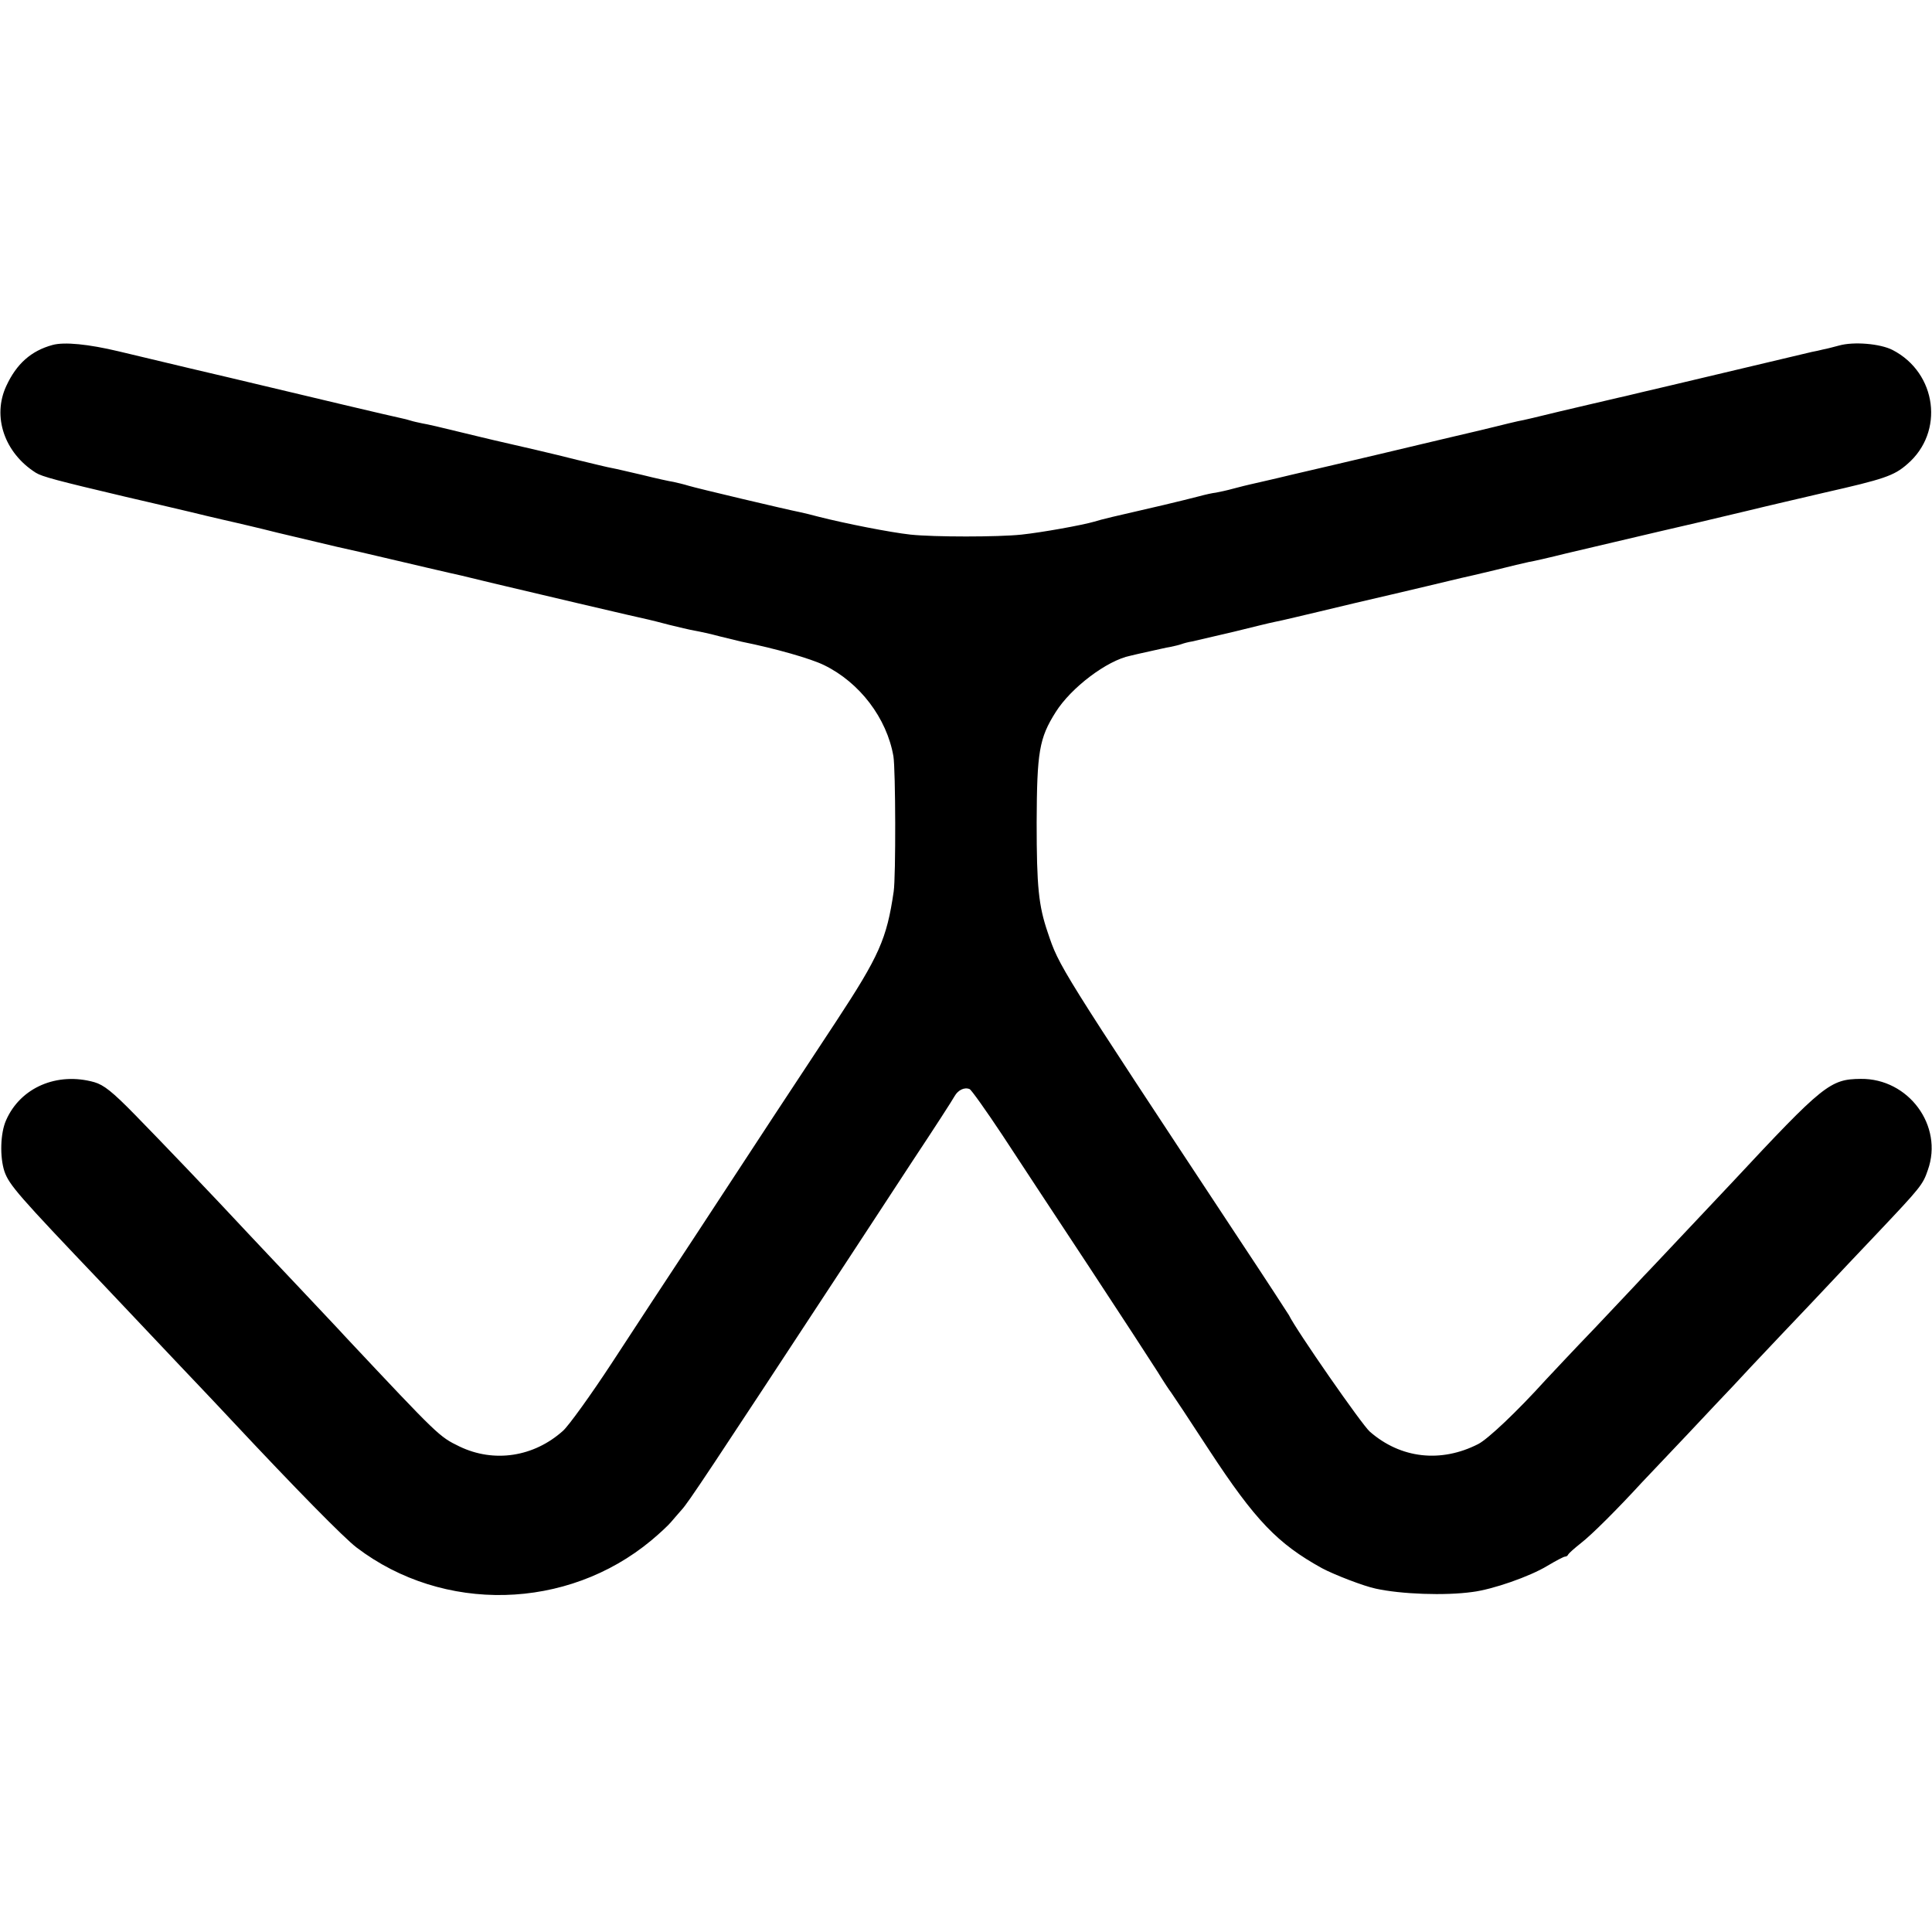
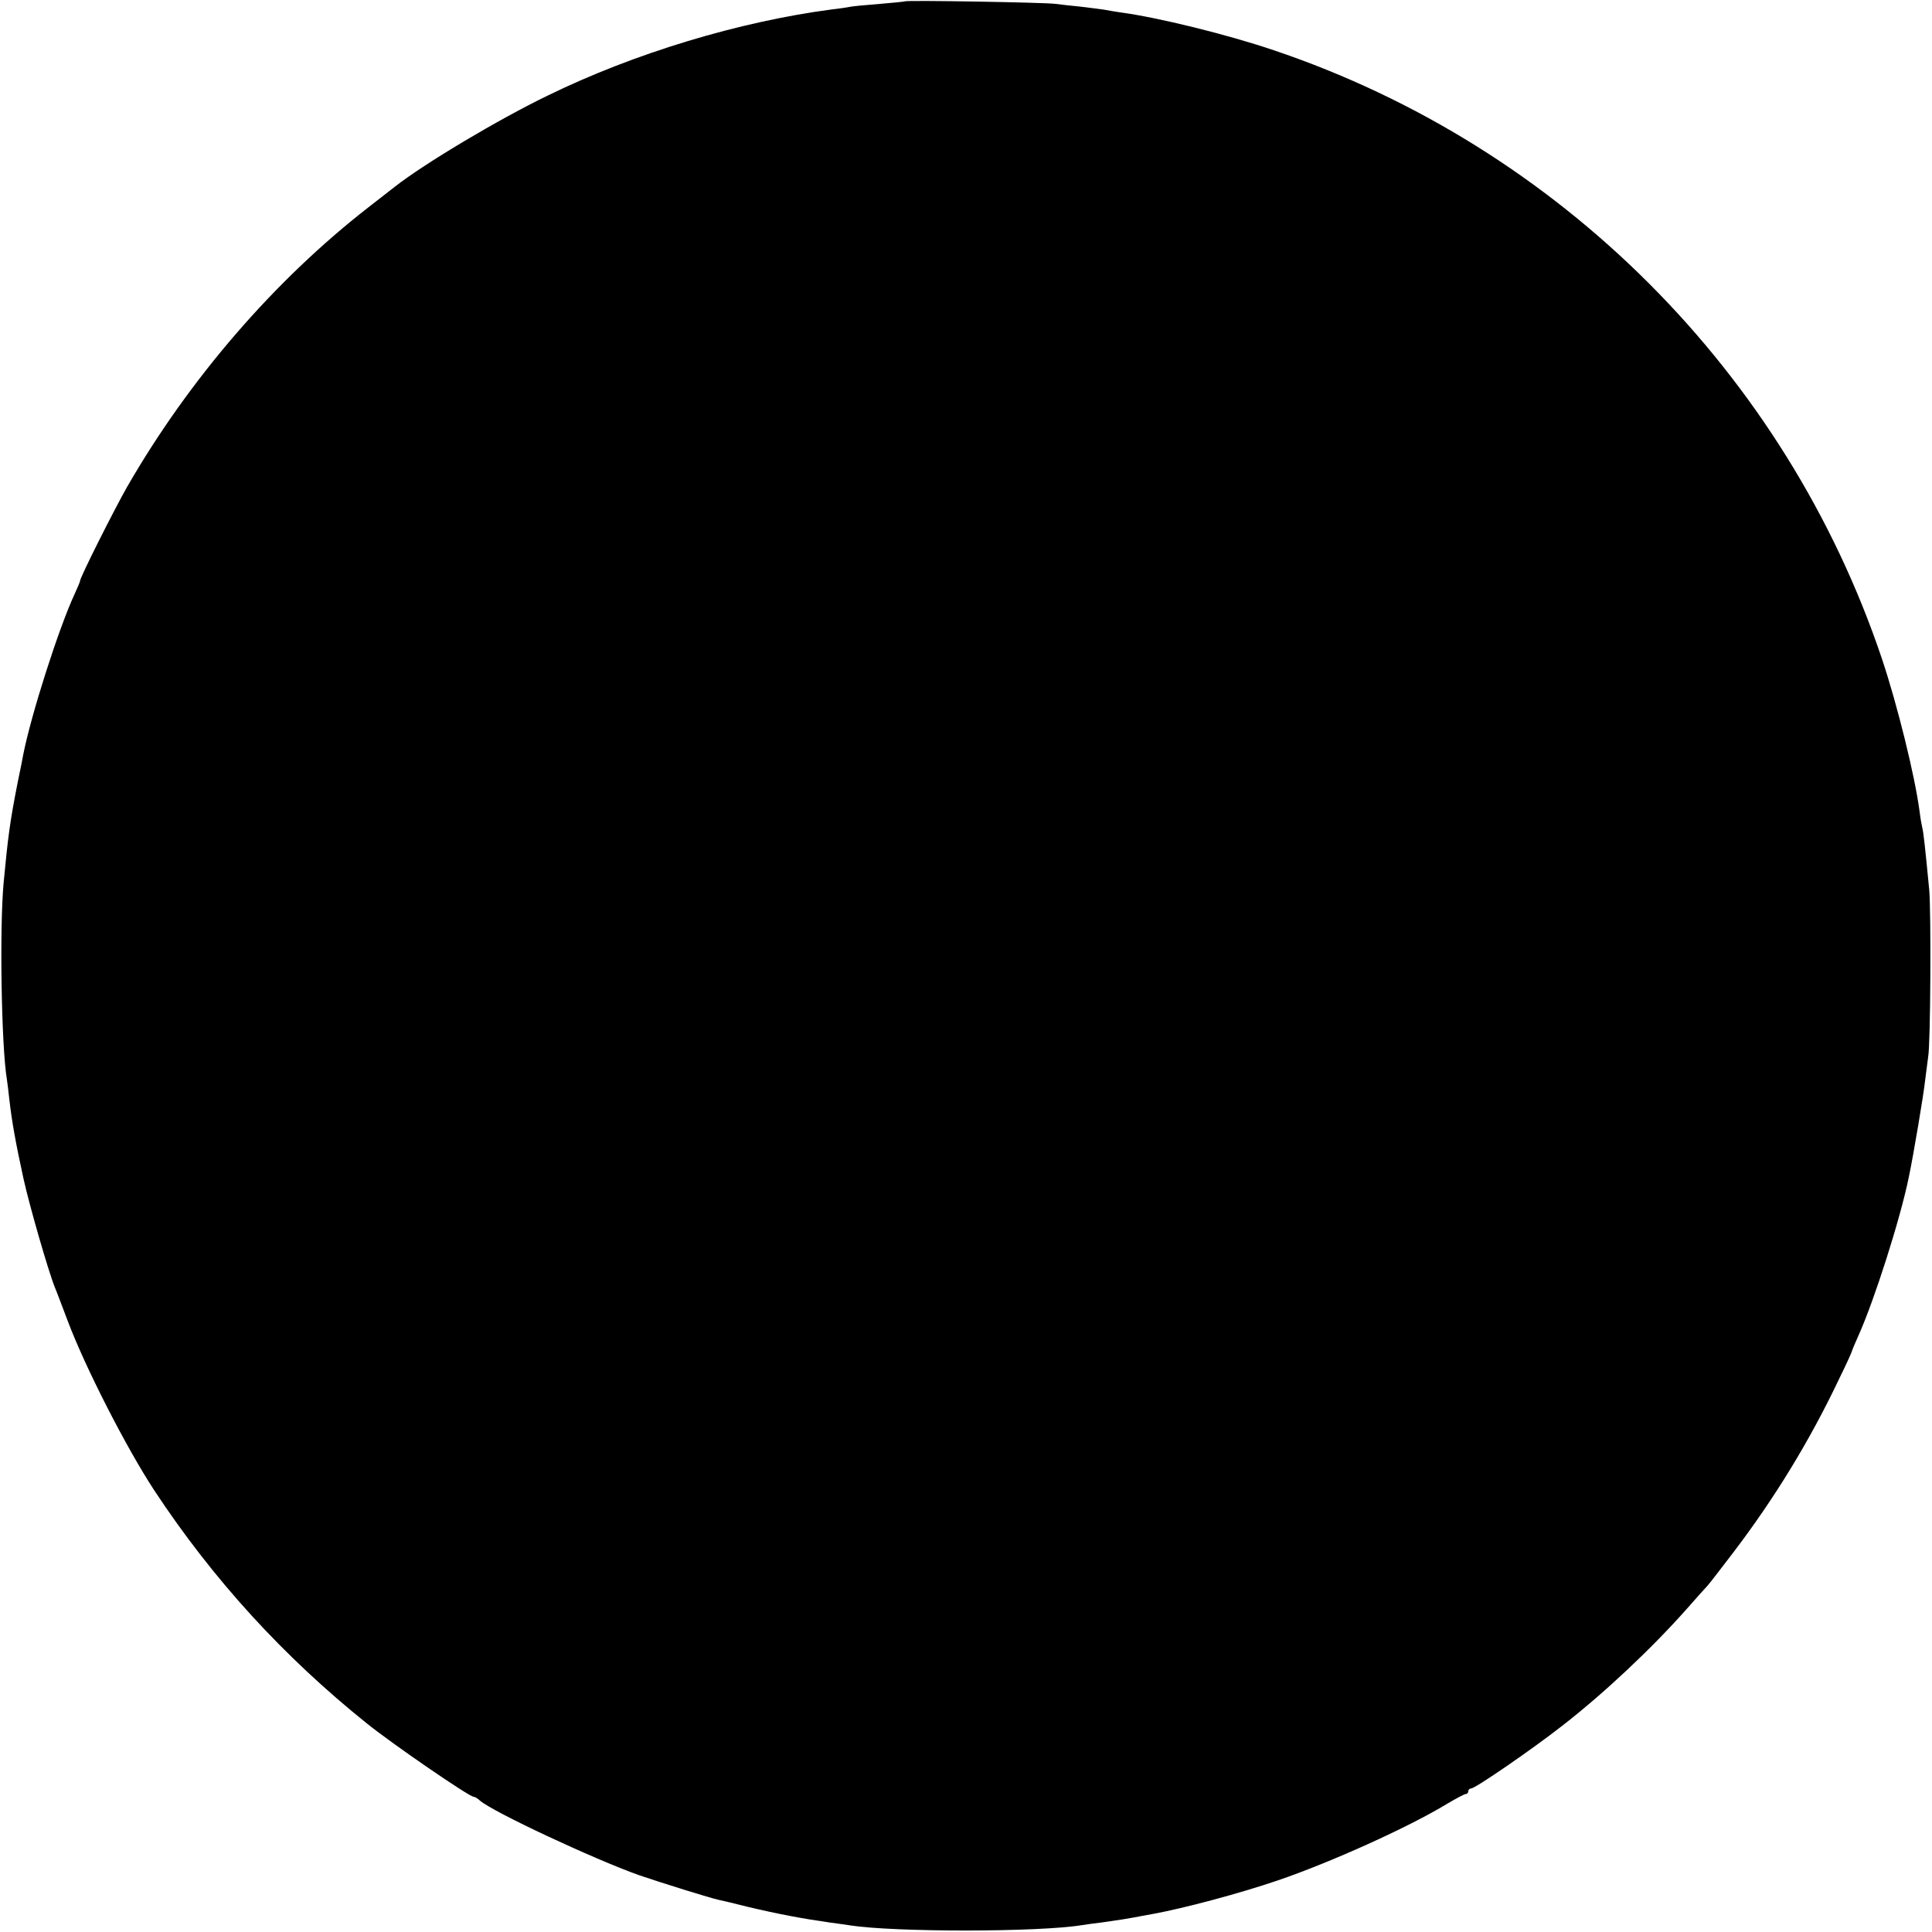
<svg xmlns="http://www.w3.org/2000/svg" version="1.0" width="700pt" height="700pt" viewBox="0 0 700 700" preserveAspectRatio="xMidYMid meet">
  <g transform="translate(0,700) scale(0.1,-0.1)" fill="#000000" stroke="none">
-     <path d="M190 5750 c-77 -21 -130 -68 -167 -148 -52 -111 -7 -243 107 -315 23 -14 75 -28 325 -87 44 -10 150 -35 235 -55 85 -21 162 -38 170 -40 8 -2 74 -17 145 -35 72 -17 168 -40 215 -51 47 -10 123 -28 170 -39 85 -20 251 -59 280 -65 8 -2 62 -15 120 -29 129 -31 539 -127 560 -131 8 -2 42 -10 75 -19 33 -8 74 -18 92 -21 17 -3 59 -12 92 -21 34 -8 69 -17 78 -19 124 -25 250 -61 299 -85 129 -63 227 -192 251 -330 8 -49 9 -436 1 -490 -25 -172 -53 -234 -208 -470 -53 -80 -153 -233 -224 -340 -70 -107 -200 -305 -289 -441 -89 -135 -224 -340 -300 -457 -76 -116 -156 -227 -177 -246 -106 -95 -250 -117 -375 -57 -74 36 -75 37 -413 397 -15 17 -91 97 -168 179 -78 83 -161 170 -184 195 -133 143 -319 337 -410 430 -83 85 -114 109 -148 119 -135 38 -268 -19 -320 -138 -21 -47 -23 -133 -6 -185 17 -49 50 -87 355 -407 24 -25 102 -108 174 -184 72 -76 153 -162 180 -190 28 -29 79 -84 114 -121 233 -249 407 -426 453 -461 314 -239 763 -228 1068 26 30 25 62 55 71 66 9 11 27 31 39 45 24 26 93 130 595 895 54 83 163 248 241 368 79 119 148 226 153 236 12 21 35 33 54 25 6 -2 60 -78 119 -167 58 -89 200 -304 314 -477 114 -173 225 -344 248 -380 22 -36 44 -69 49 -75 4 -5 67 -100 138 -209 167 -255 248 -339 409 -428 43 -23 151 -65 195 -74 91 -20 250 -26 350 -12 73 9 208 56 272 95 30 18 59 33 63 33 5 0 10 3 12 8 2 4 22 22 46 41 39 30 133 124 222 221 18 19 92 97 164 173 72 77 147 156 166 176 19 21 96 103 171 182 75 79 156 164 179 189 23 25 101 107 172 182 158 167 165 176 183 229 57 160 -70 332 -243 330 -111 -1 -135 -20 -467 -376 -21 -22 -94 -100 -164 -174 -69 -73 -139 -148 -156 -165 -16 -18 -96 -102 -176 -187 -81 -84 -161 -170 -179 -189 -104 -115 -209 -214 -244 -232 -135 -69 -281 -53 -393 45 -28 24 -267 368 -293 422 -3 5 -82 127 -177 270 -660 1000 -655 992 -697 1117 -33 97 -40 165 -40 398 1 256 9 305 69 400 56 89 186 187 270 204 11 3 43 10 70 16 28 6 61 14 75 16 14 3 32 7 40 10 8 3 26 8 40 10 14 3 81 19 150 35 69 17 134 33 145 35 11 2 47 10 80 18 33 8 128 30 210 50 83 19 200 47 260 61 61 15 119 28 130 31 11 2 65 15 120 28 55 14 111 27 125 30 14 2 75 16 135 31 150 35 211 50 340 80 127 29 146 34 315 74 69 17 195 46 280 66 216 49 252 61 300 103 136 116 108 331 -53 414 -45 23 -141 31 -194 16 -19 -5 -45 -12 -57 -14 -11 -3 -30 -7 -41 -9 -22 -5 -279 -66 -510 -121 -82 -19 -157 -37 -165 -39 -8 -2 -37 -8 -65 -15 -27 -6 -106 -25 -175 -41 -69 -17 -136 -33 -150 -35 -14 -3 -51 -12 -83 -20 -32 -8 -104 -25 -160 -38 -56 -13 -172 -41 -257 -61 -85 -20 -162 -38 -170 -40 -8 -2 -76 -18 -150 -35 -74 -18 -142 -33 -150 -35 -8 -2 -35 -8 -60 -15 -25 -7 -54 -13 -65 -15 -11 -1 -38 -7 -60 -13 -22 -6 -80 -20 -130 -32 -187 -43 -221 -51 -250 -60 -45 -13 -189 -39 -264 -47 -85 -9 -317 -9 -402 0 -73 8 -236 40 -334 65 -22 6 -51 13 -65 16 -51 10 -376 87 -405 96 -16 5 -41 11 -55 14 -14 2 -64 13 -112 25 -48 11 -98 23 -110 25 -13 2 -70 16 -128 30 -86 22 -208 50 -300 71 -8 2 -64 15 -125 30 -60 15 -121 29 -135 31 -14 3 -33 7 -42 10 -9 3 -25 7 -35 9 -30 6 -359 84 -488 115 -66 16 -190 45 -275 65 -85 20 -202 48 -260 62 -109 26 -197 35 -240 23z" />
+     <path d="M3278 6995 c-1 -1 -42 -5 -89 -9 -47 -4 -95 -8 -105 -10 -10 -2 -41 -7 -69 -10 -335 -44 -715 -158 -1030 -312 -180 -87 -448 -247 -555 -331 -8 -6 -51 -40 -95 -74 -342 -266 -650 -623 -875 -1014 -47 -83 -170 -327 -170 -340 0 -3 -9 -24 -20 -48 -57 -123 -157 -435 -186 -582 -2 -11 -10 -54 -19 -95 -29 -147 -36 -200 -52 -370 -15 -165 -8 -592 12 -711 2 -13 6 -46 9 -74 9 -78 22 -152 51 -285 21 -96 91 -339 114 -395 5 -11 25 -65 46 -120 64 -170 213 -461 314 -615 213 -323 469 -603 771 -845 92 -74 370 -265 386 -265 4 0 15 -6 23 -14 47 -41 413 -212 576 -270 79 -27 261 -84 291 -90 10 -2 57 -13 104 -25 109 -26 200 -43 299 -57 25 -3 57 -8 71 -10 162 -25 683 -25 841 1 13 2 47 7 74 10 71 10 87 13 115 18 14 3 43 8 65 12 115 21 314 74 455 122 188 64 473 192 614 278 32 19 62 35 67 35 5 0 9 5 9 10 0 6 5 10 10 10 15 0 220 141 330 227 152 118 324 280 450 422 36 41 70 79 76 85 6 6 48 61 94 121 150 197 277 405 383 628 26 53 47 99 47 102 0 2 11 28 24 57 57 127 151 421 182 573 17 81 54 301 59 350 4 33 9 71 11 85 9 47 11 525 4 605 -15 157 -21 210 -25 225 -2 8 -7 35 -10 60 -17 129 -80 384 -136 552 -348 1036 -1168 1857 -2204 2206 -168 57 -420 119 -555 137 -19 3 -46 7 -60 10 -13 2 -52 7 -86 11 -33 3 -74 8 -90 10 -33 5 -540 14 -546 9z" />
  </g>
</svg>
